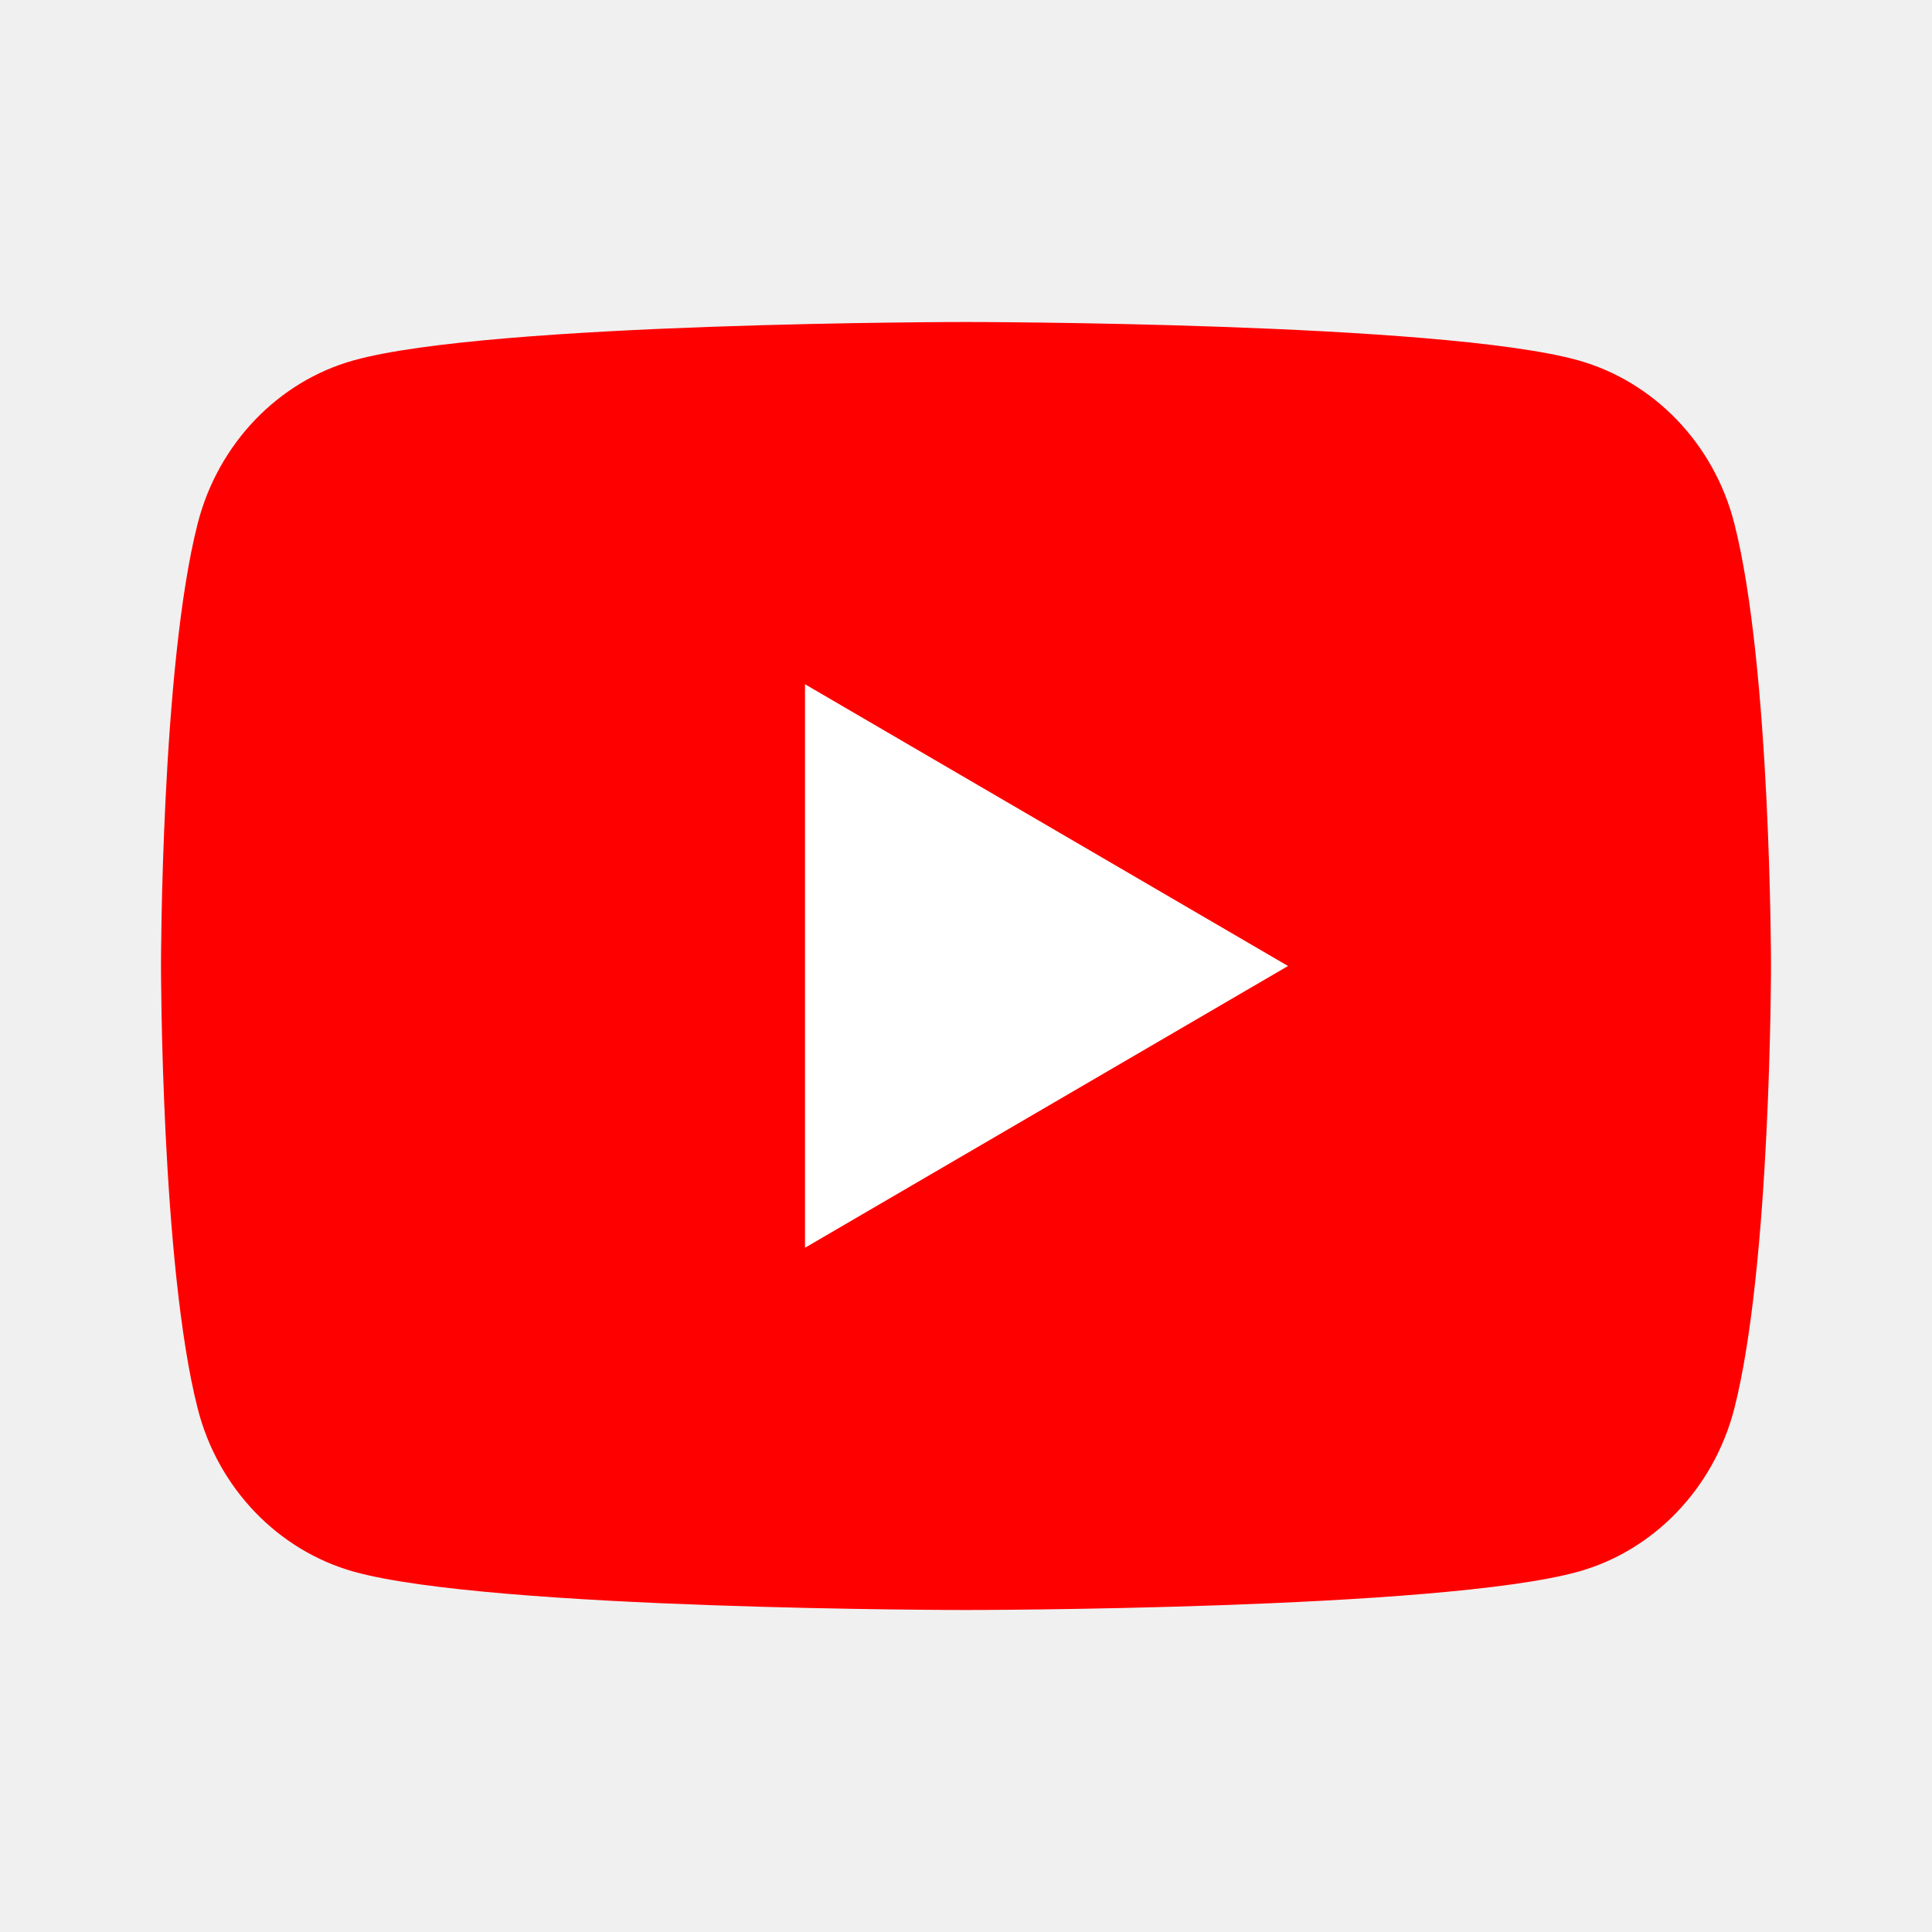
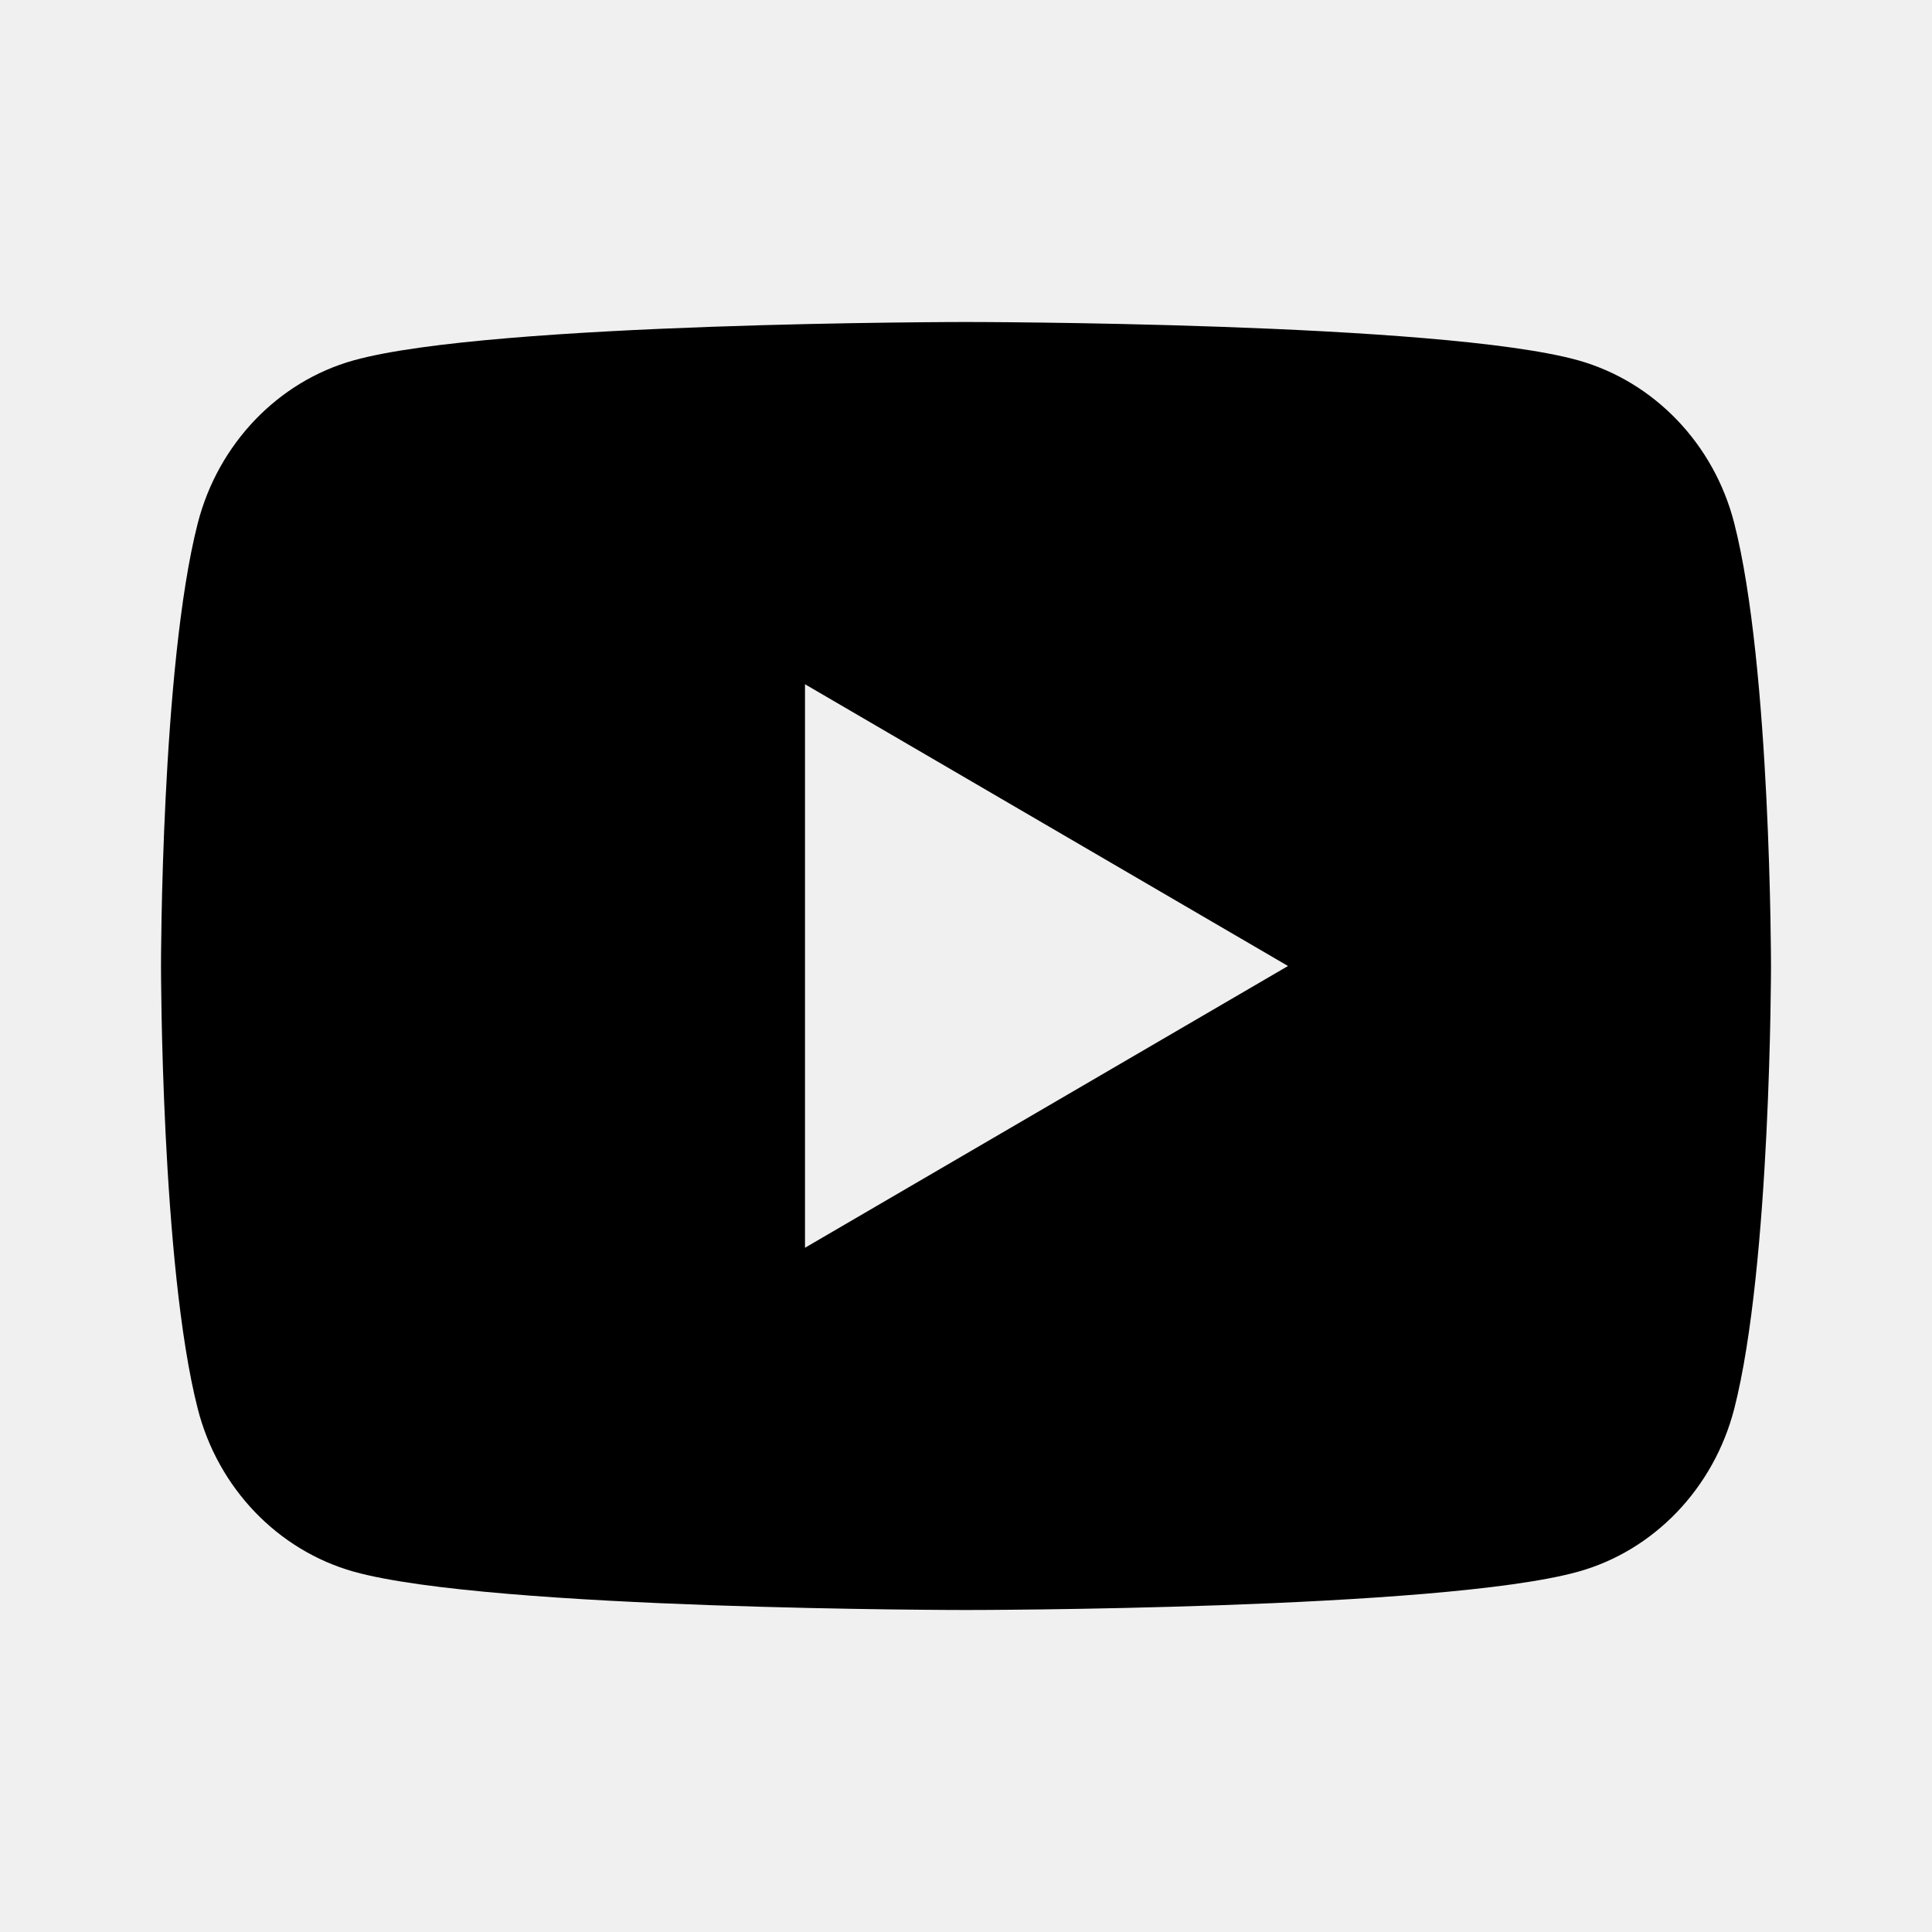
<svg xmlns="http://www.w3.org/2000/svg" width="24" height="24" viewBox="0 0 24 24">
-   <path fill="#FF0000" d="M21.543 6.498C22 8.28 22 12 22 12s0 3.72-.457 5.502c-.254.985-.997 1.76-1.938 2.022C17.896 20 12 20 12 20s-5.893 0-7.605-.476c-.945-.266-1.687-1.04-1.938-2.022C2 15.72 2 12 2 12s0-3.72.457-5.502c.254-.985.997-1.76 1.938-2.022C6.107 4 12 4 12 4s5.896 0 7.605.476c.945.266 1.687 1.04 1.938 2.022Z" />
-   <path fill="#FFFFFF" d="M10 15.5 16 12l-6-3.5v7Z" />
+   <path d="M21.543 6.498C22 8.28 22 12 22 12s0 3.72-.457 5.502c-.254.985-.997 1.76-1.938 2.022C17.896 20 12 20 12 20s-5.893 0-7.605-.476c-.945-.266-1.687-1.04-1.938-2.022C2 15.72 2 12 2 12s0-3.72.457-5.502c.254-.985.997-1.76 1.938-2.022C6.107 4 12 4 12 4s5.896 0 7.605.476c.945.266 1.687 1.04 1.938 2.022zM10 15.5l6-3.5-6-3.5v7z" />
</svg>
